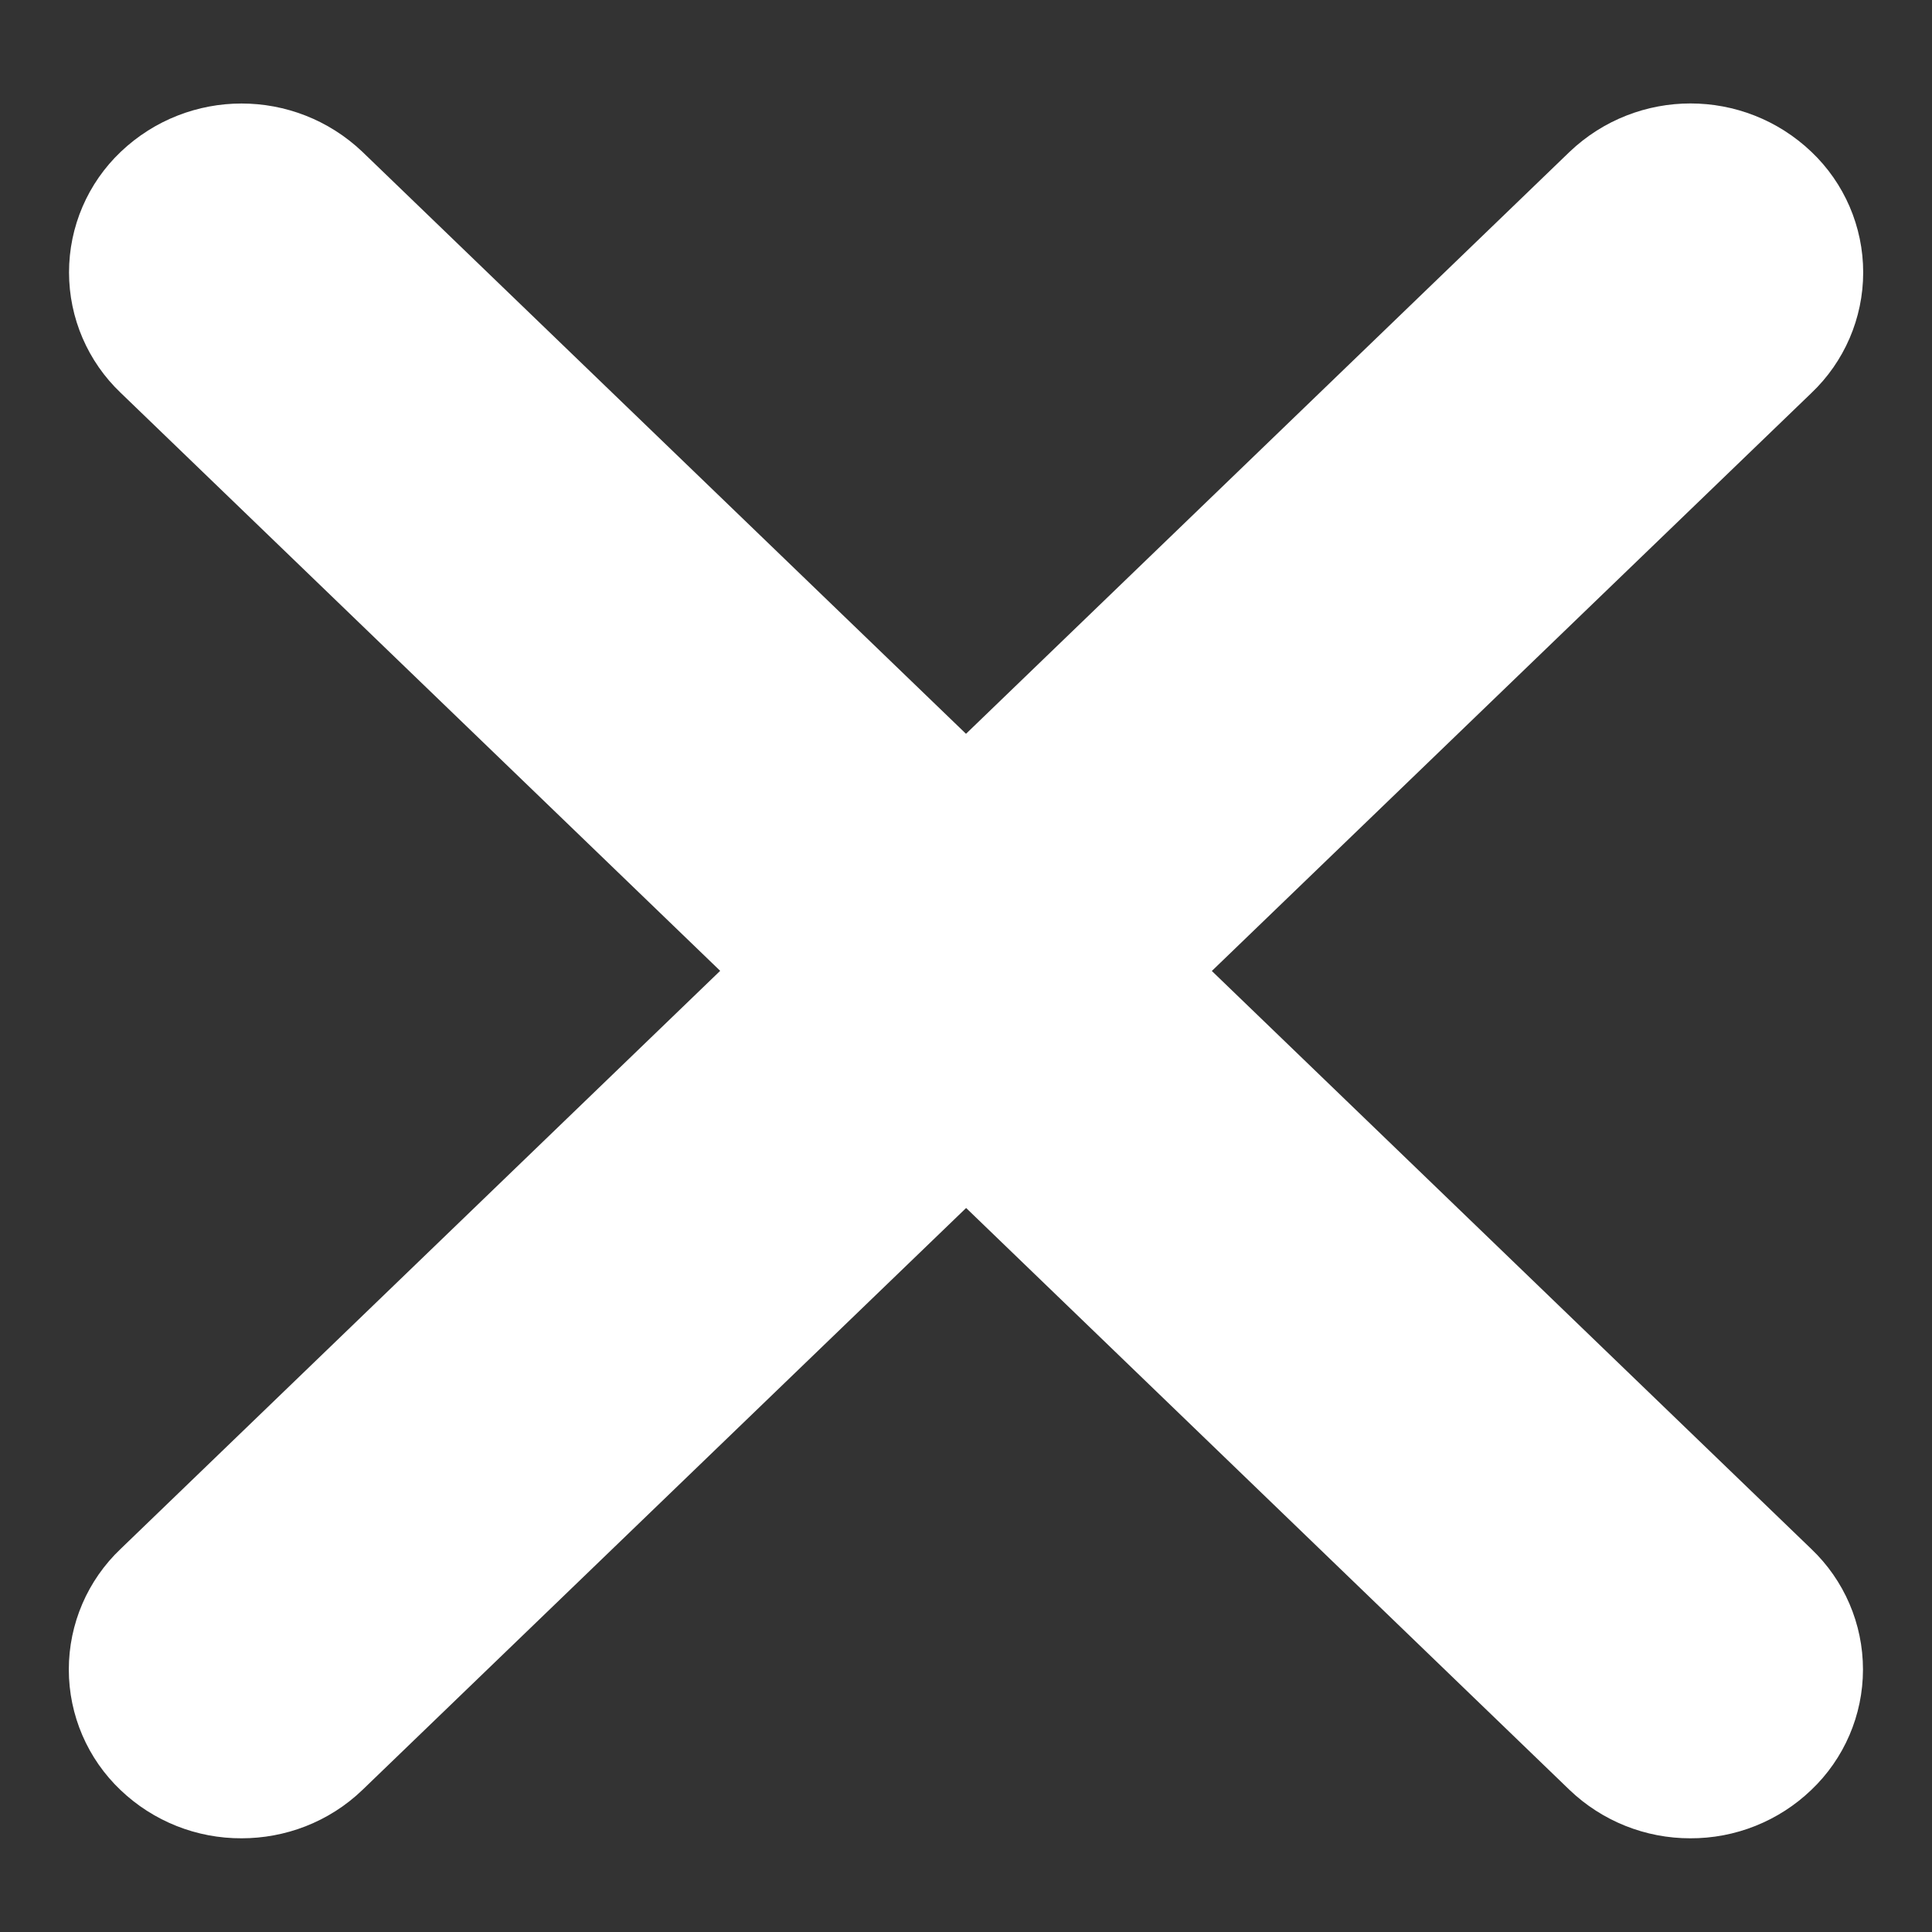
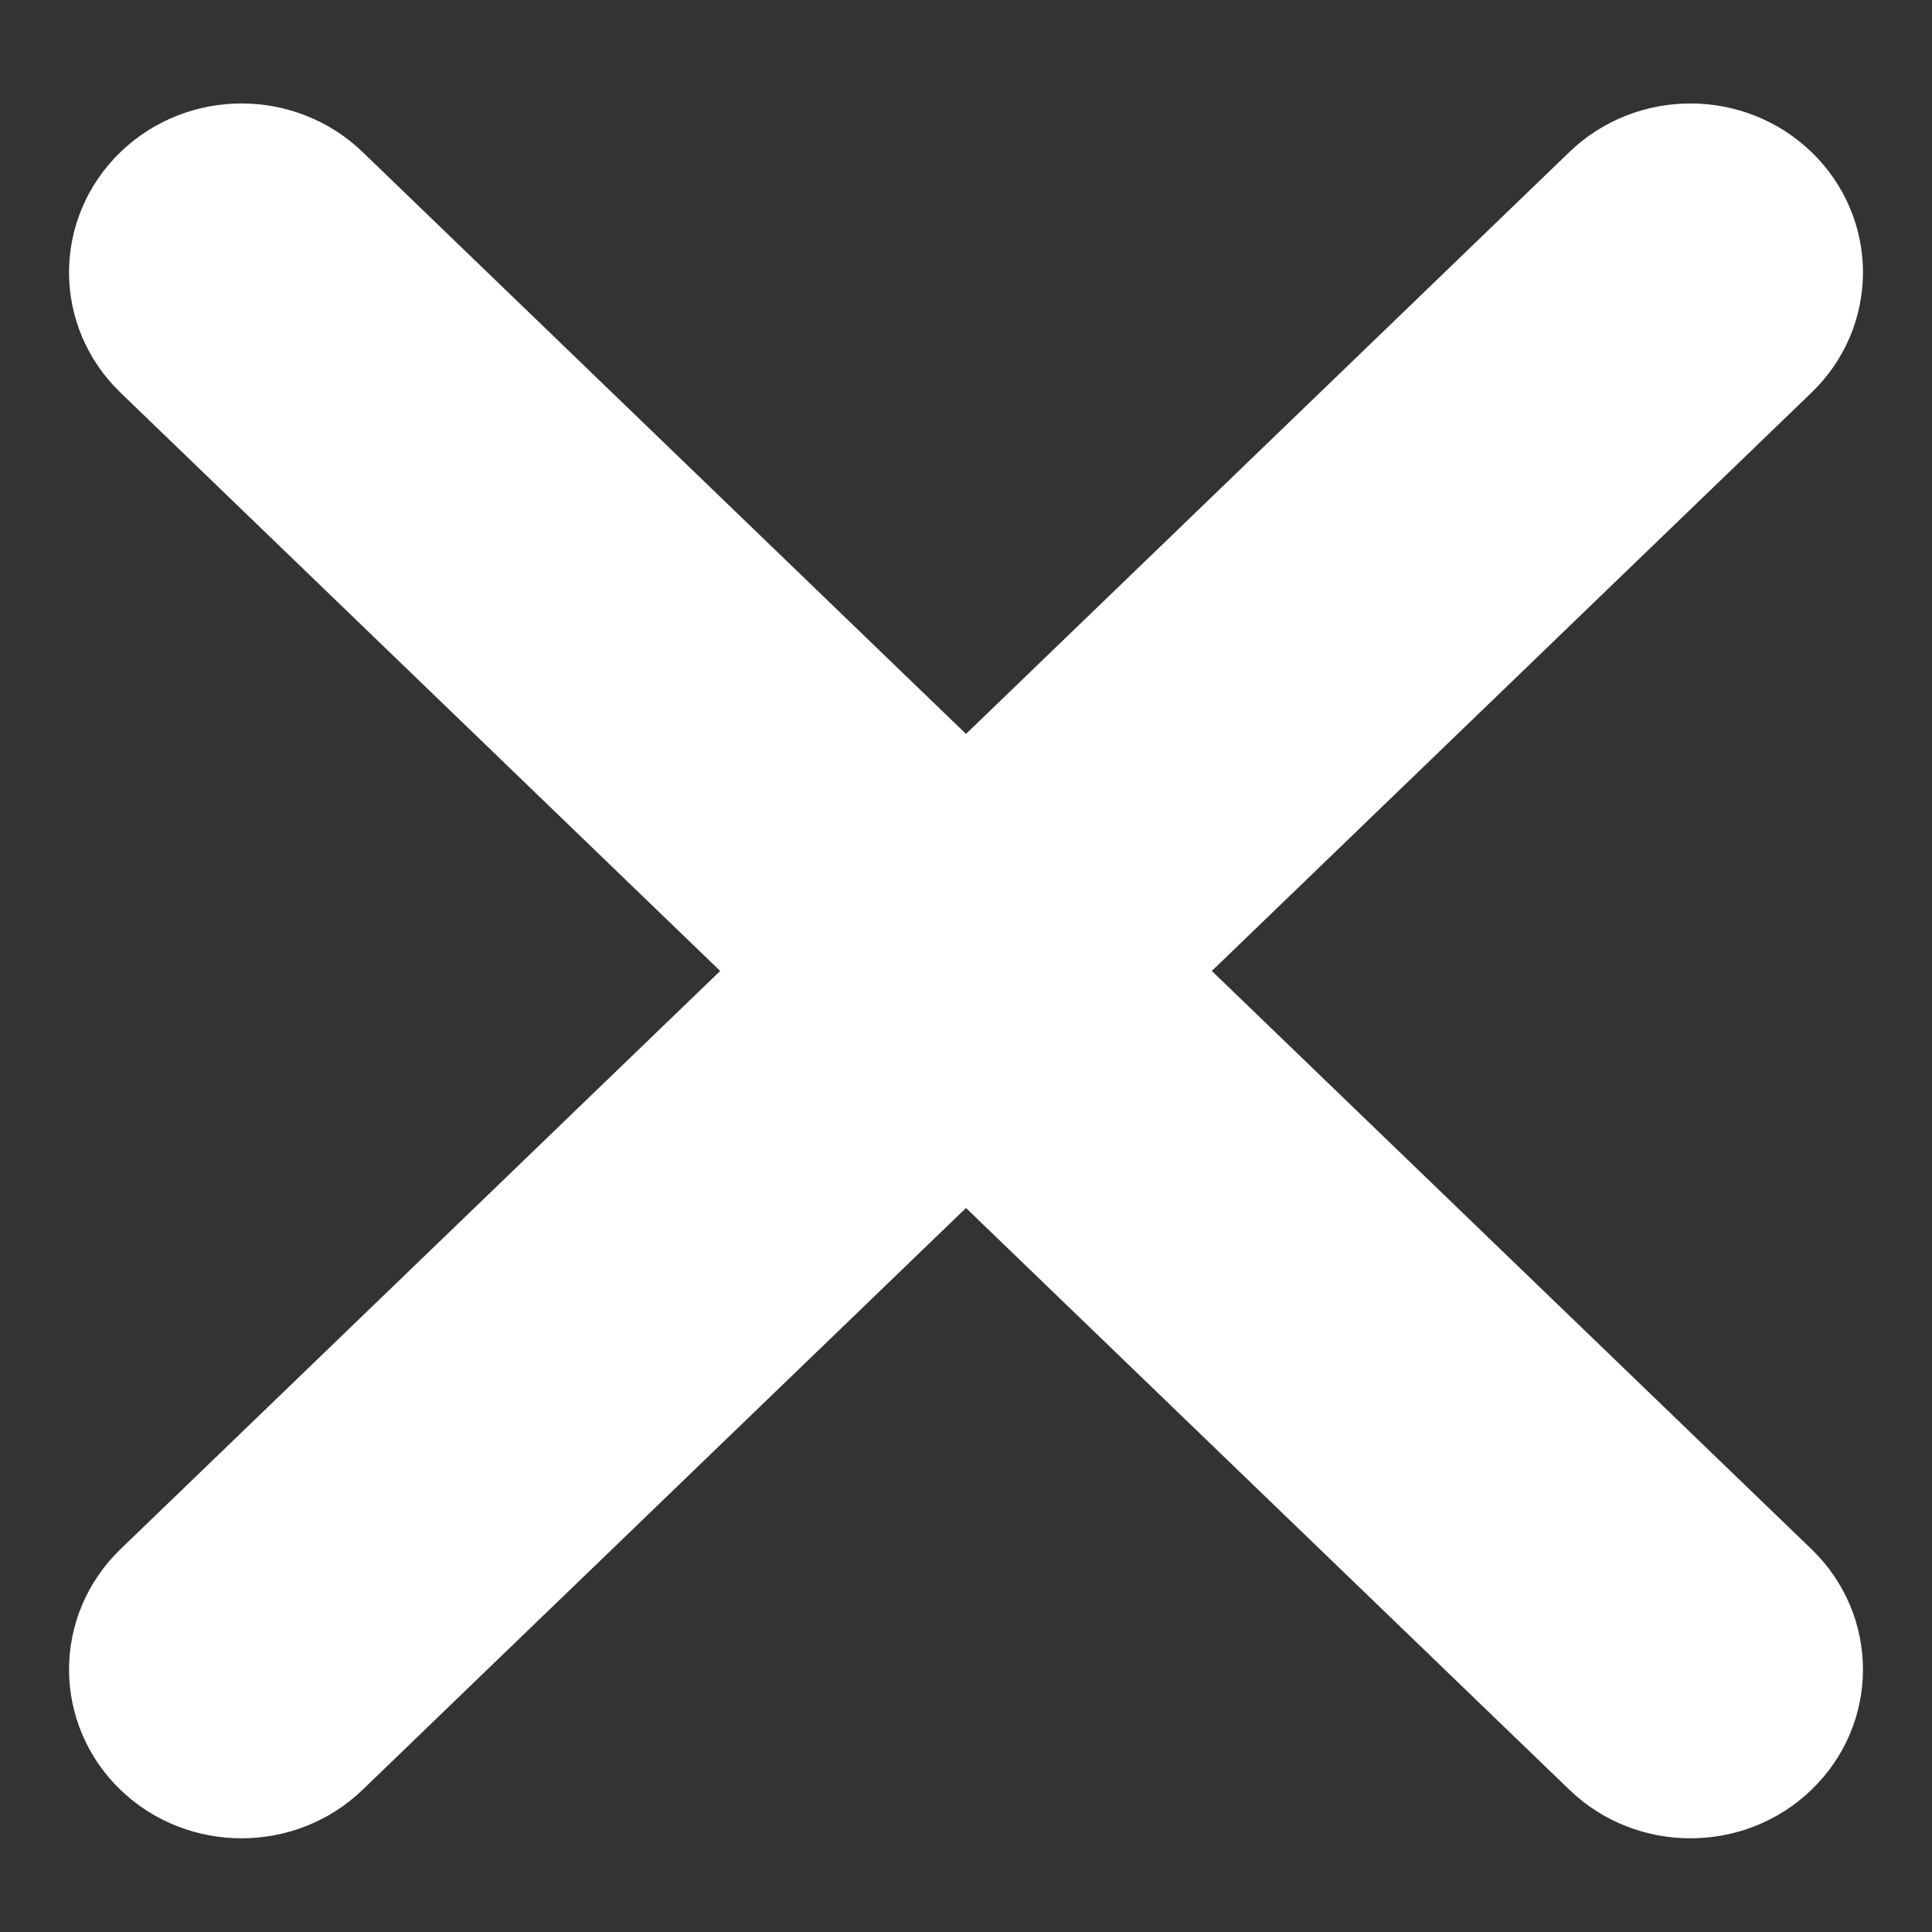
- <svg xmlns="http://www.w3.org/2000/svg" width="14" height="14">
-   <g fill="none" fill-rule="evenodd">
-     <path fill="#333" d="M-70-407h748V803H-70z" />
-     <path d="M8.061 7.036l4.72-4.55a.705.705 0 000-1.024.77.77 0 00-1.062 0L7 6.012l-4.719-4.55a.77.77 0 00-1.061 0 .705.705 0 000 1.023l4.719 4.55-4.72 4.551a.705.705 0 000 1.024.763.763 0 00.531.211c.192 0 .384-.07.531-.212l4.72-4.55 4.718 4.55a.763.763 0 00.53.212.76.76 0 00.531-.212.705.705 0 000-1.023l-4.719-4.55z" fill="#FFF" fill-rule="nonzero" stroke="#FFF" />
+ <svg xmlns="http://www.w3.org/2000/svg" width="14px" height="14px" viewBox="0 0 14 14" version="1.1">
+   <defs />
+   <g id="Events" stroke="none" stroke-width="1" fill="none" fill-rule="evenodd">
+     <g id="Assets" transform="translate(-790, -401)">
+       <rect id="Rectangle" fill="#333333" x="720" y="-6" width="748" height="1210" />
+       <g id="151882" transform="translate(791, 402.25)" fill="#FFFFFF" fill-rule="nonzero" stroke="#FFFFFF">
+         <path d="M7.061,5.786 L11.78,1.235 C12.073,0.953 12.073,0.495 11.78,0.212 C11.487,-0.071 11.012,-0.071 10.719,0.212 L6,4.763 L1.281,0.212 C0.988,-0.071 0.513,-0.071 0.22,0.212 C-0.073,0.495 -0.073,0.953 0.22,1.235 L4.939,5.786 L0.22,10.336 C-0.073,10.619 -0.073,11.077 0.22,11.36 C0.366,11.501 0.559,11.571 0.75,11.571 C0.942,11.571 1.134,11.501 1.281,11.359 L6,6.809 L10.719,11.359 C10.866,11.501 11.058,11.571 11.25,11.571 C11.441,11.571 11.634,11.501 11.78,11.359 C12.073,11.077 12.073,10.619 11.78,10.336 L7.061,5.786 Z" id="Shape" />
+       </g>
+     </g>
  </g>
</svg>
